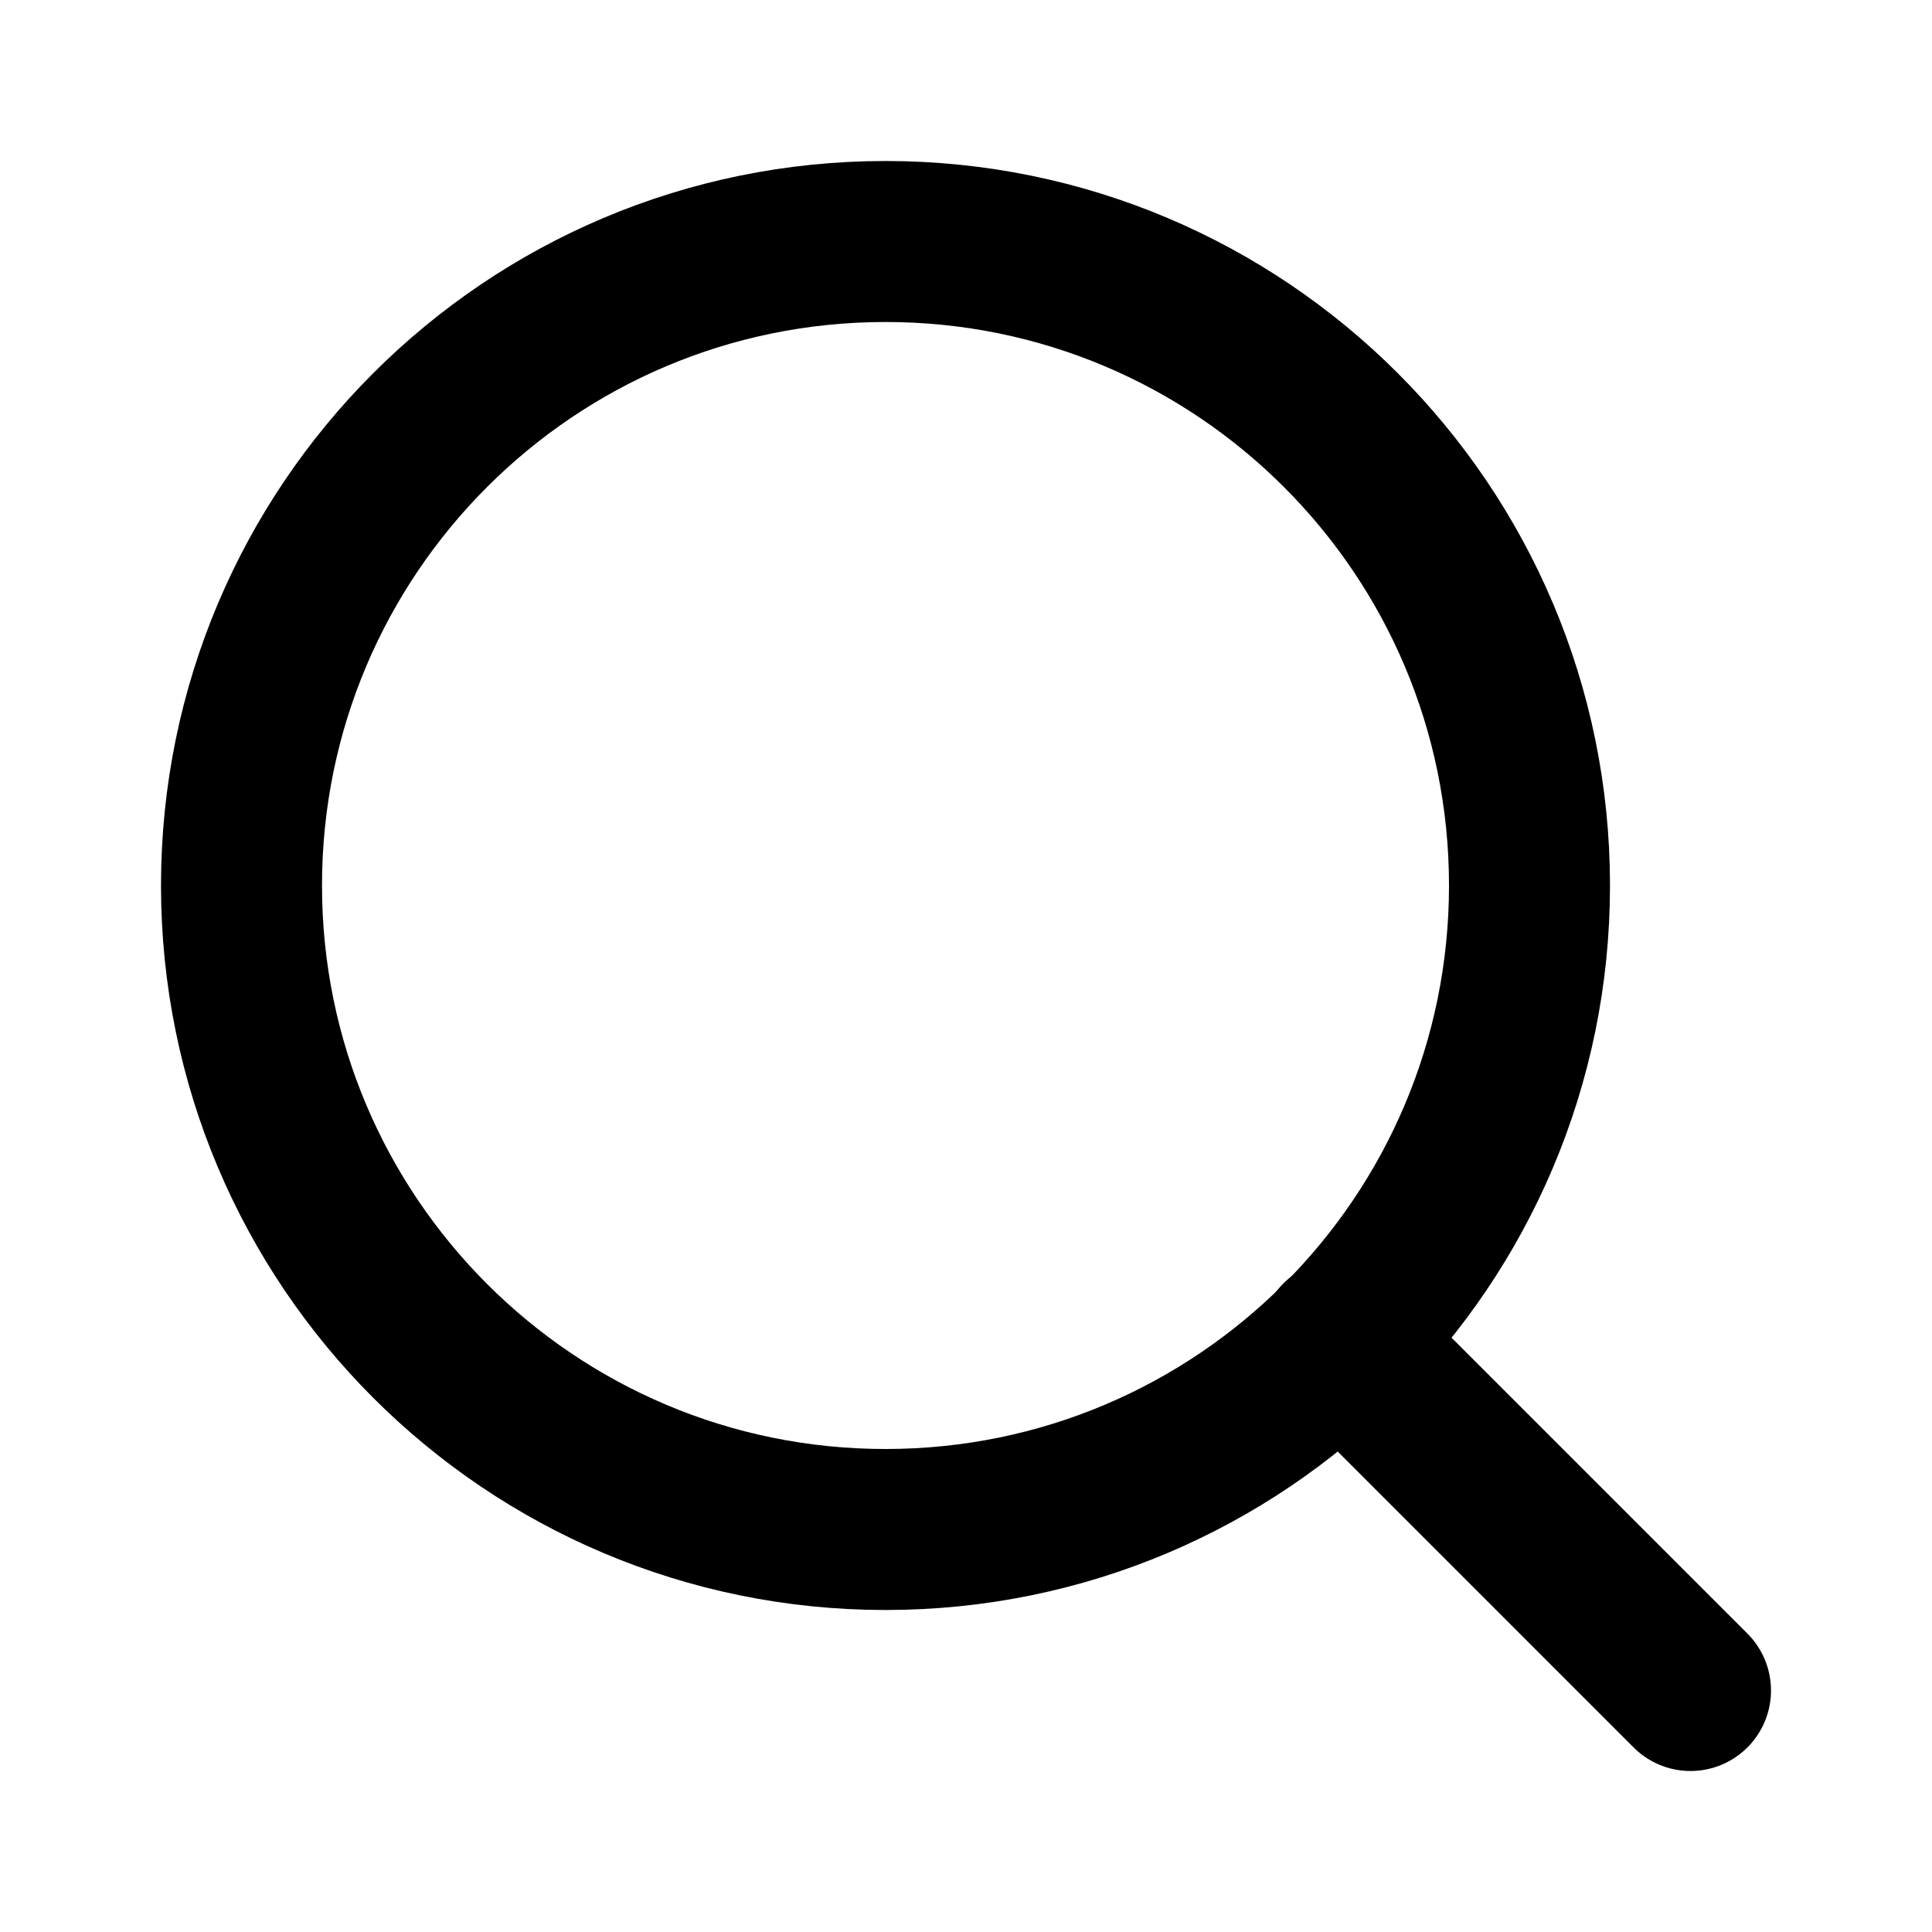
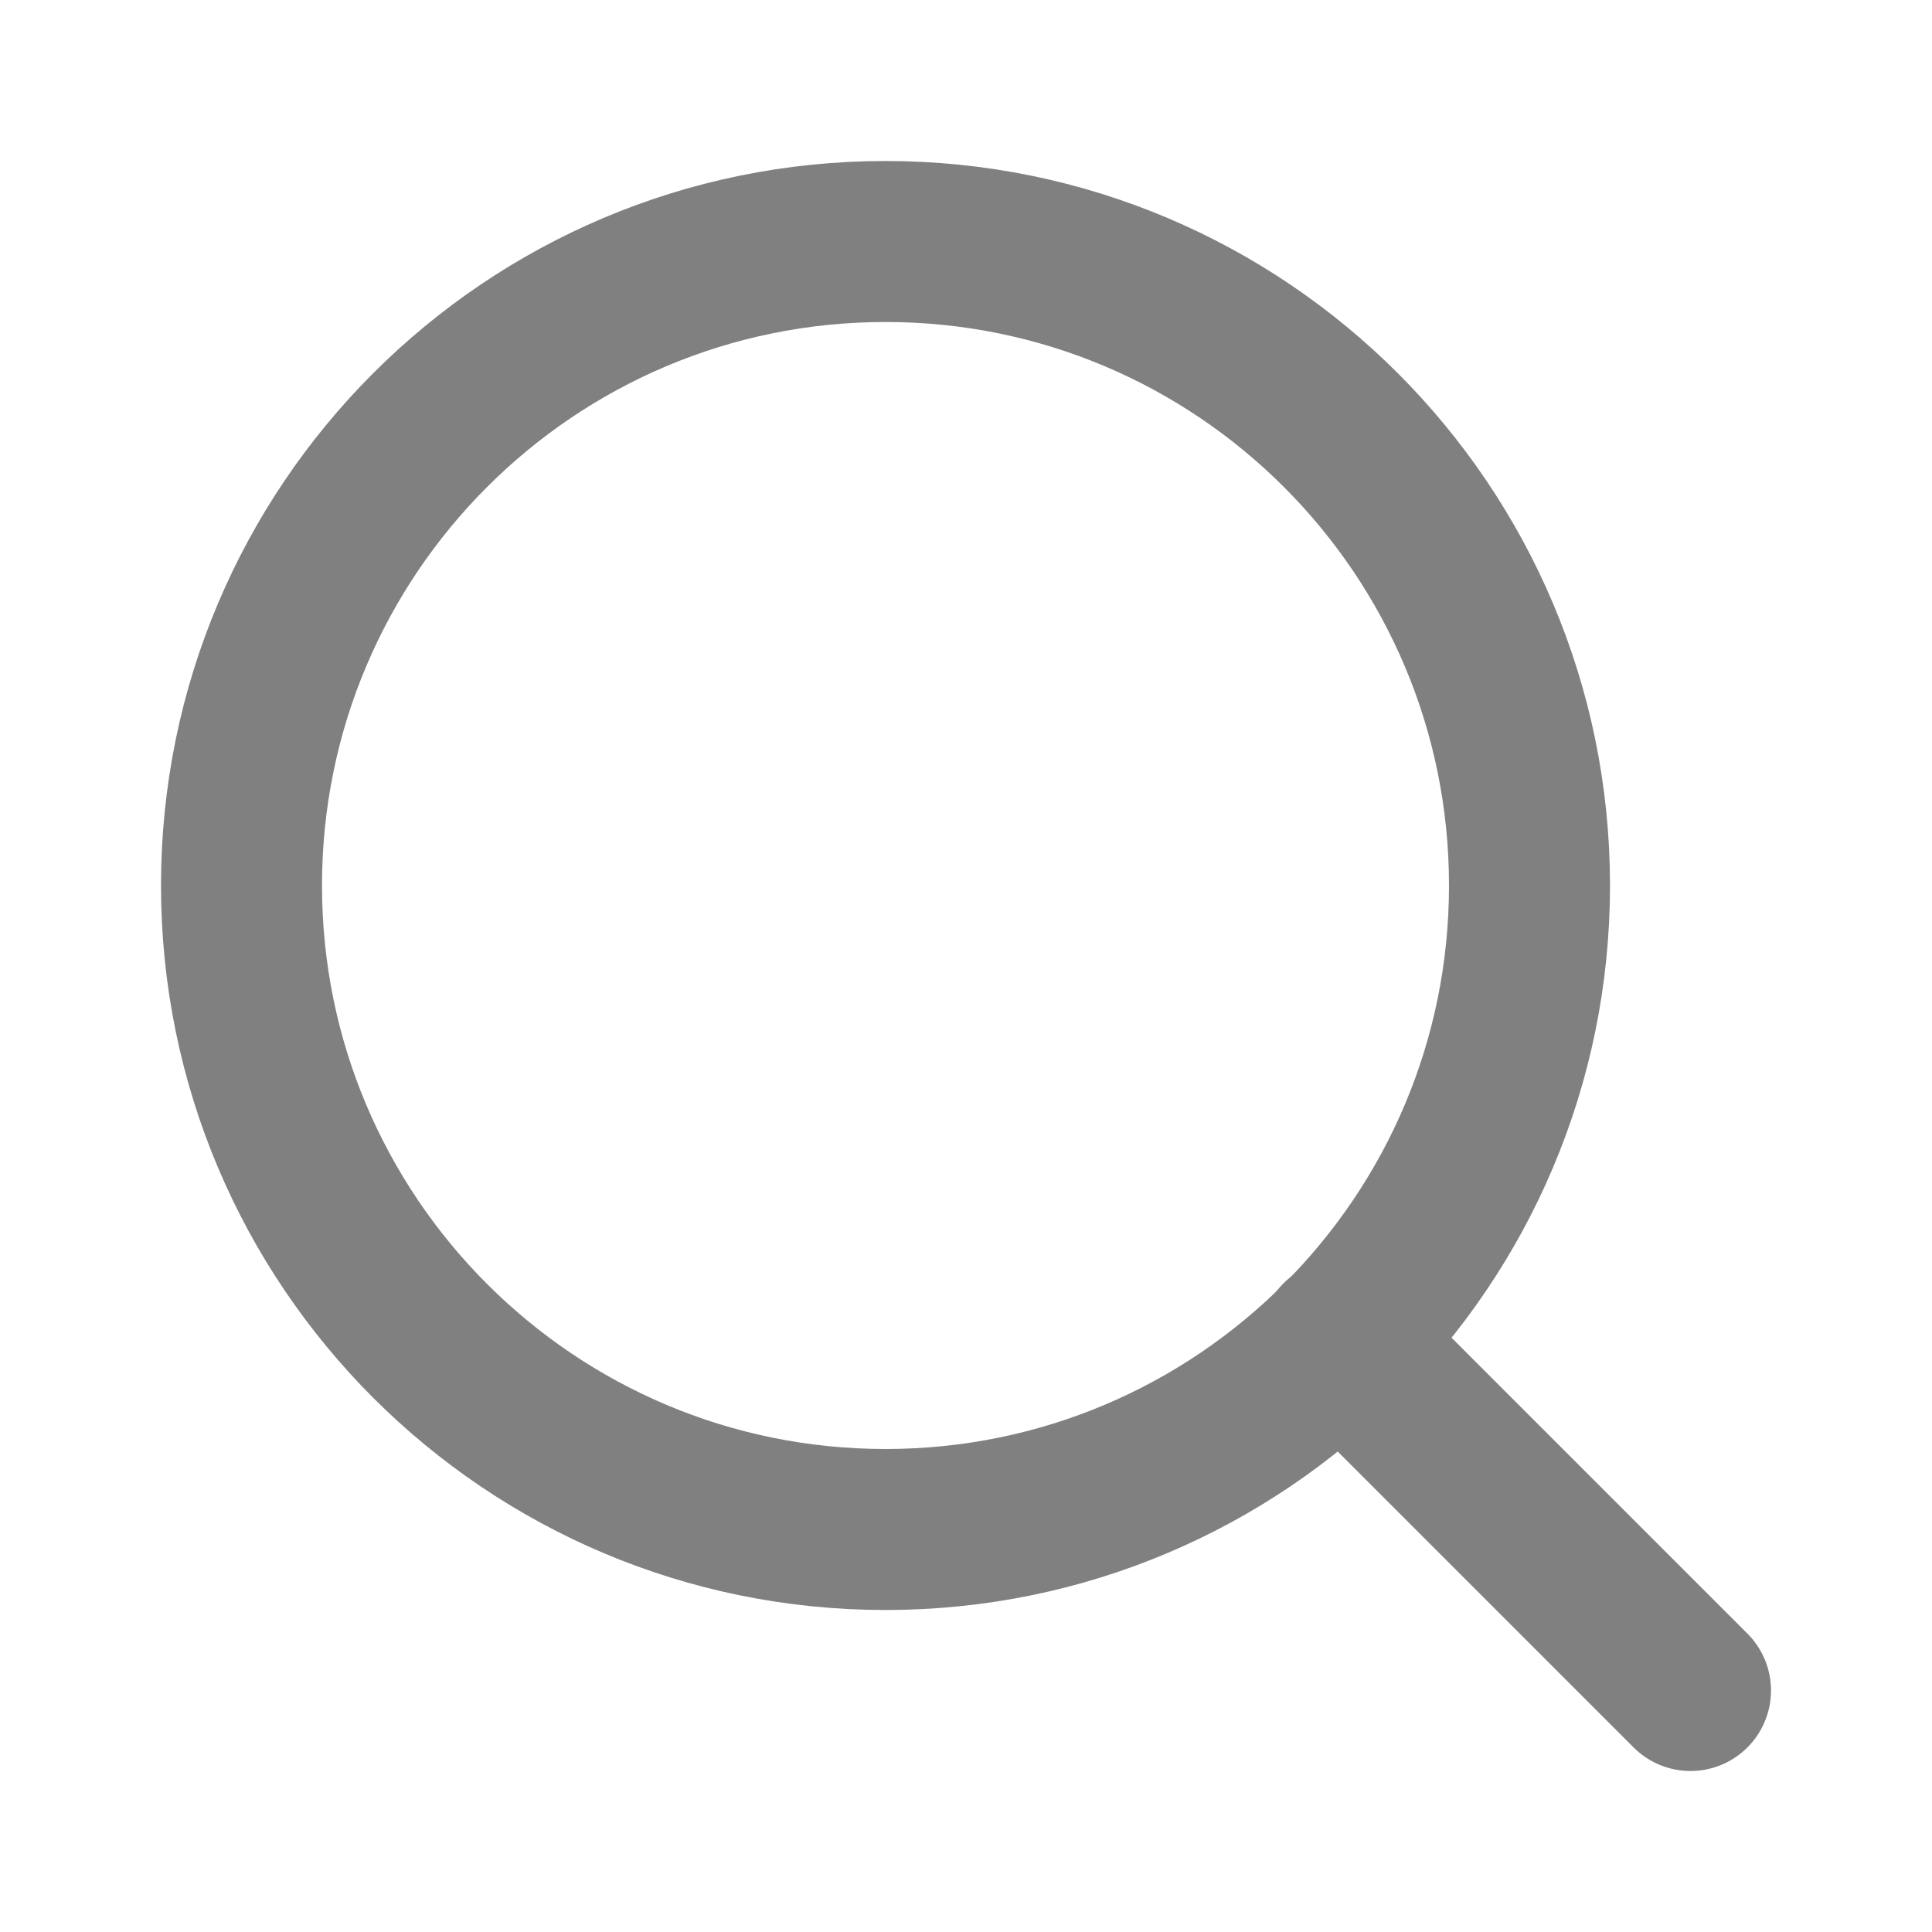
- <svg xmlns="http://www.w3.org/2000/svg" width="24" height="24" viewBox="0 0 24 24" fill="none" stroke="currentColor" stroke-width="2" stroke-linecap="round" stroke-linejoin="round" class="feather feather-search">
+ <svg xmlns="http://www.w3.org/2000/svg" width="24" height="24" viewBox="0 0 24 24" fill="none" stroke="grey" stroke-width="2" stroke-linecap="round" stroke-linejoin="round" class="feather feather-search">
  <circle cx="11" cy="11" r="8" />
  <line x1="21" y1="21" x2="16.65" y2="16.65" />
</svg>
